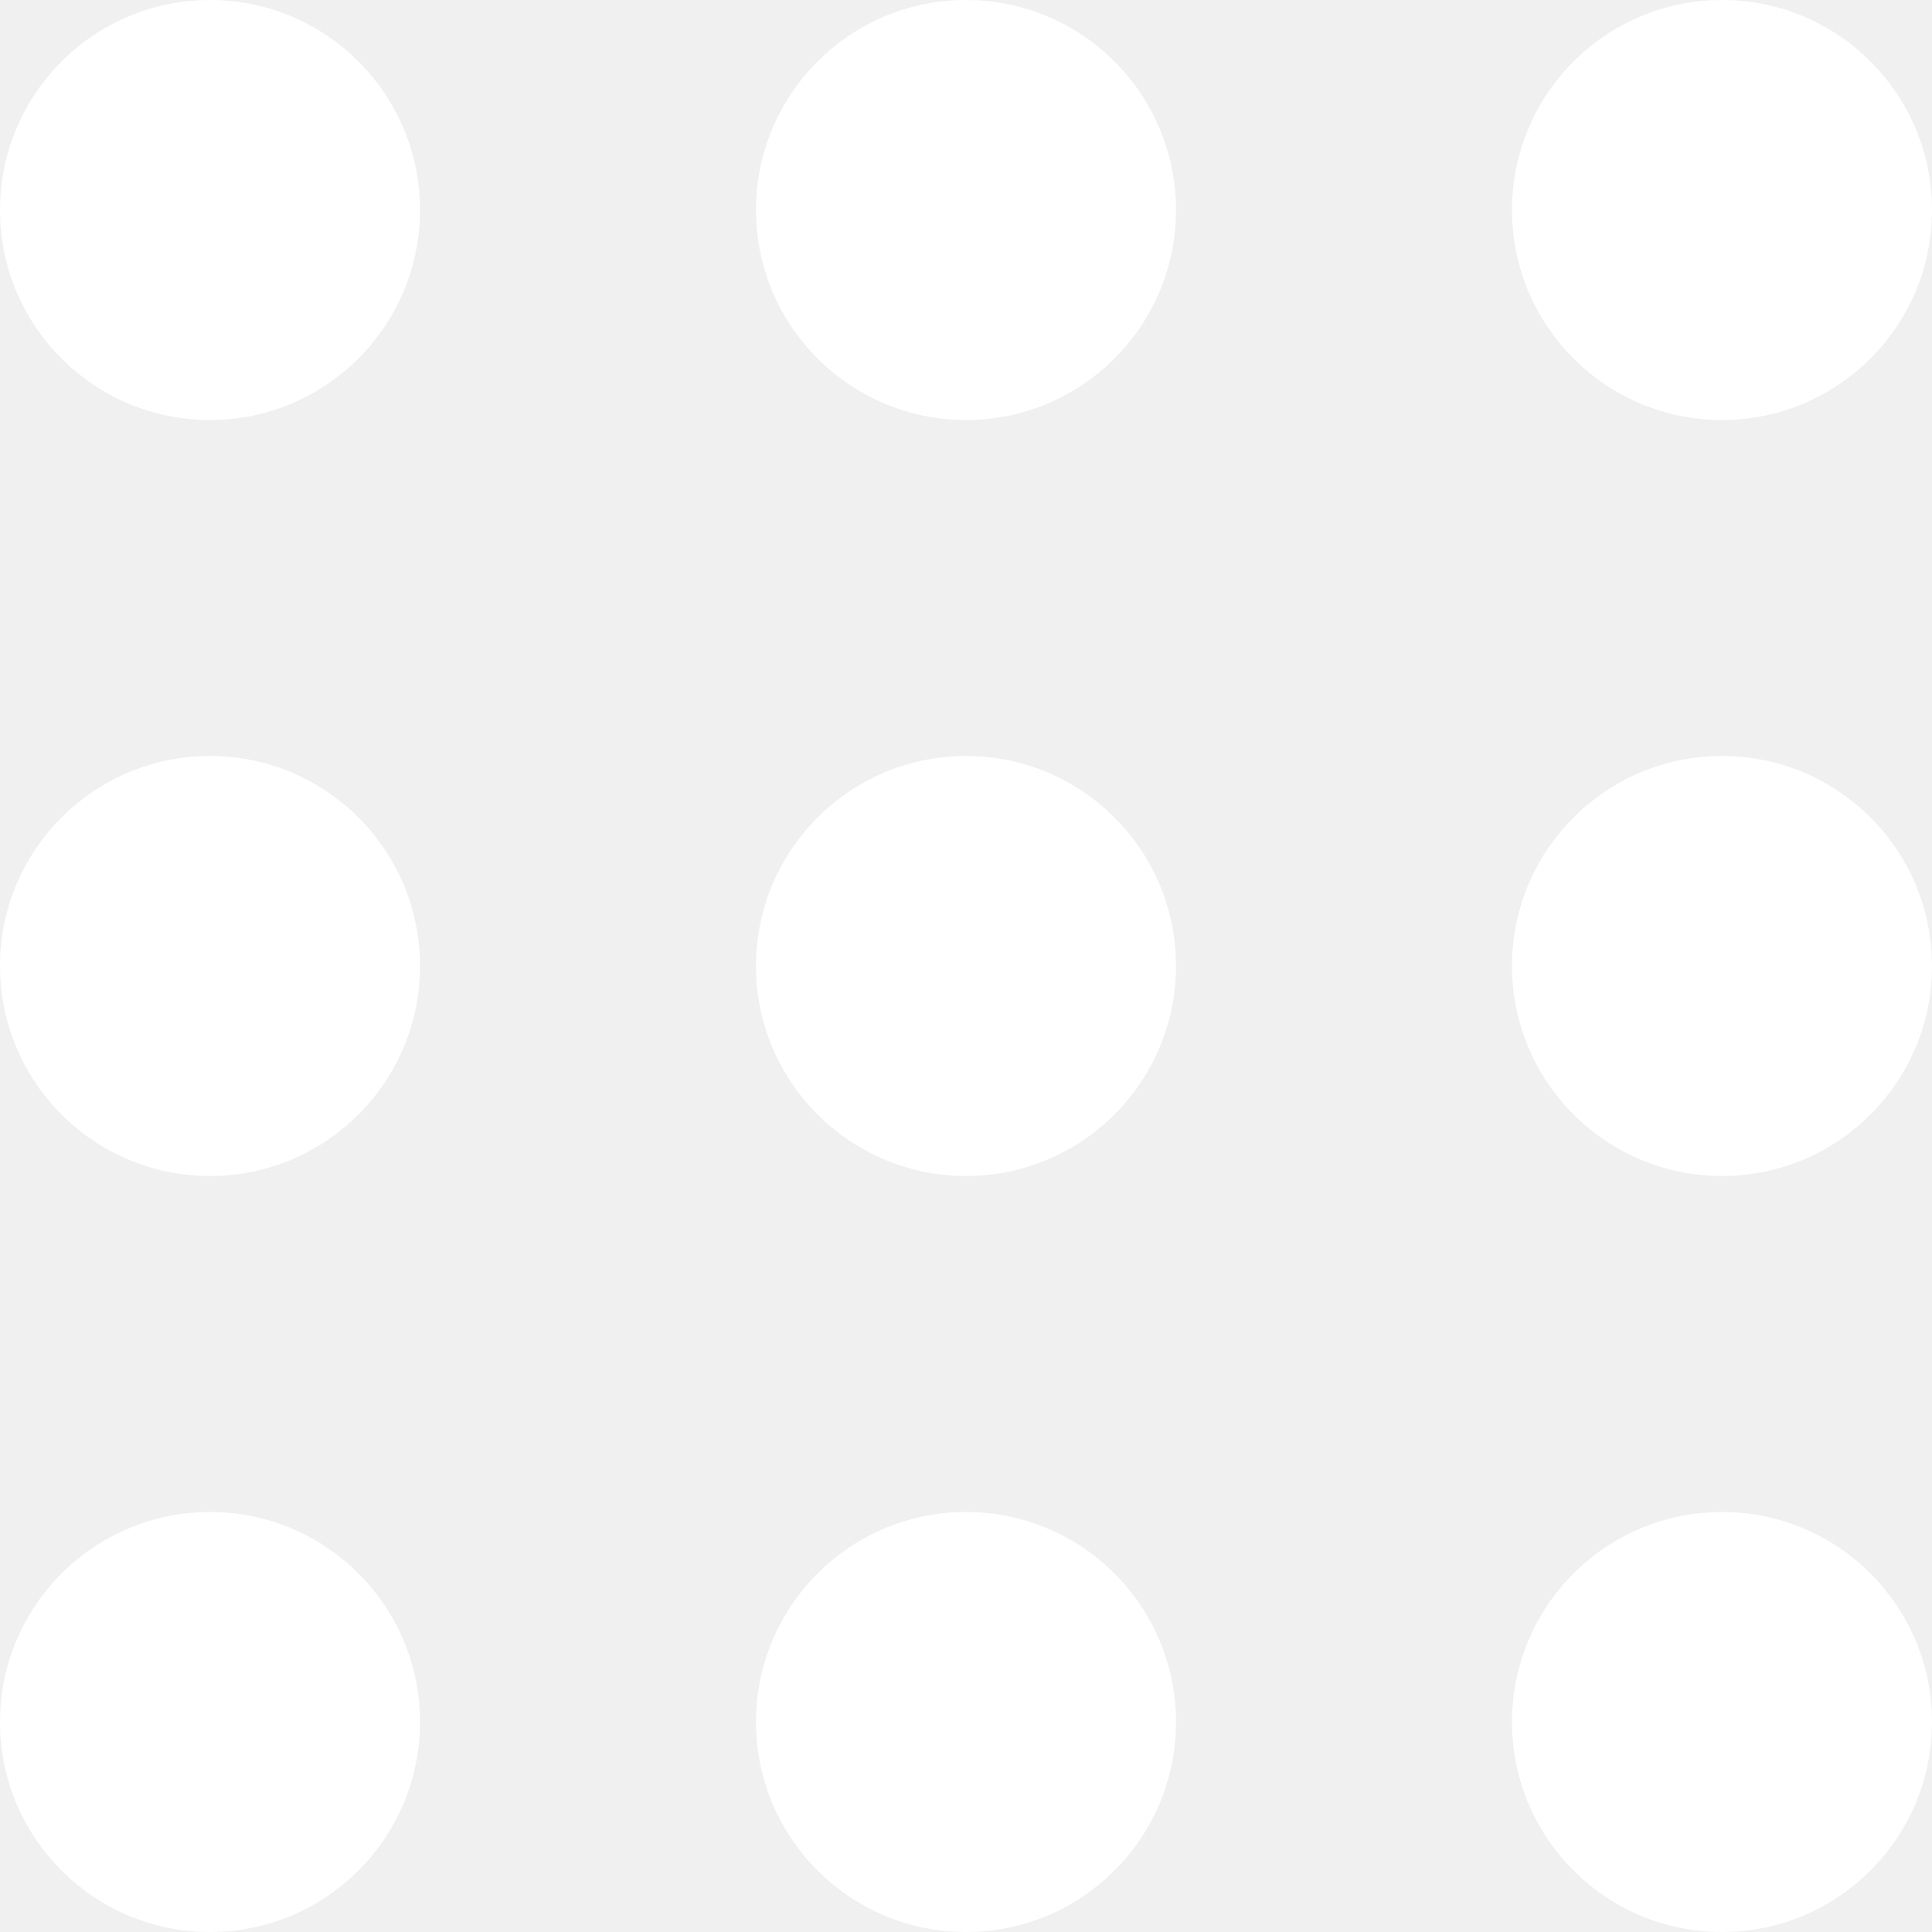
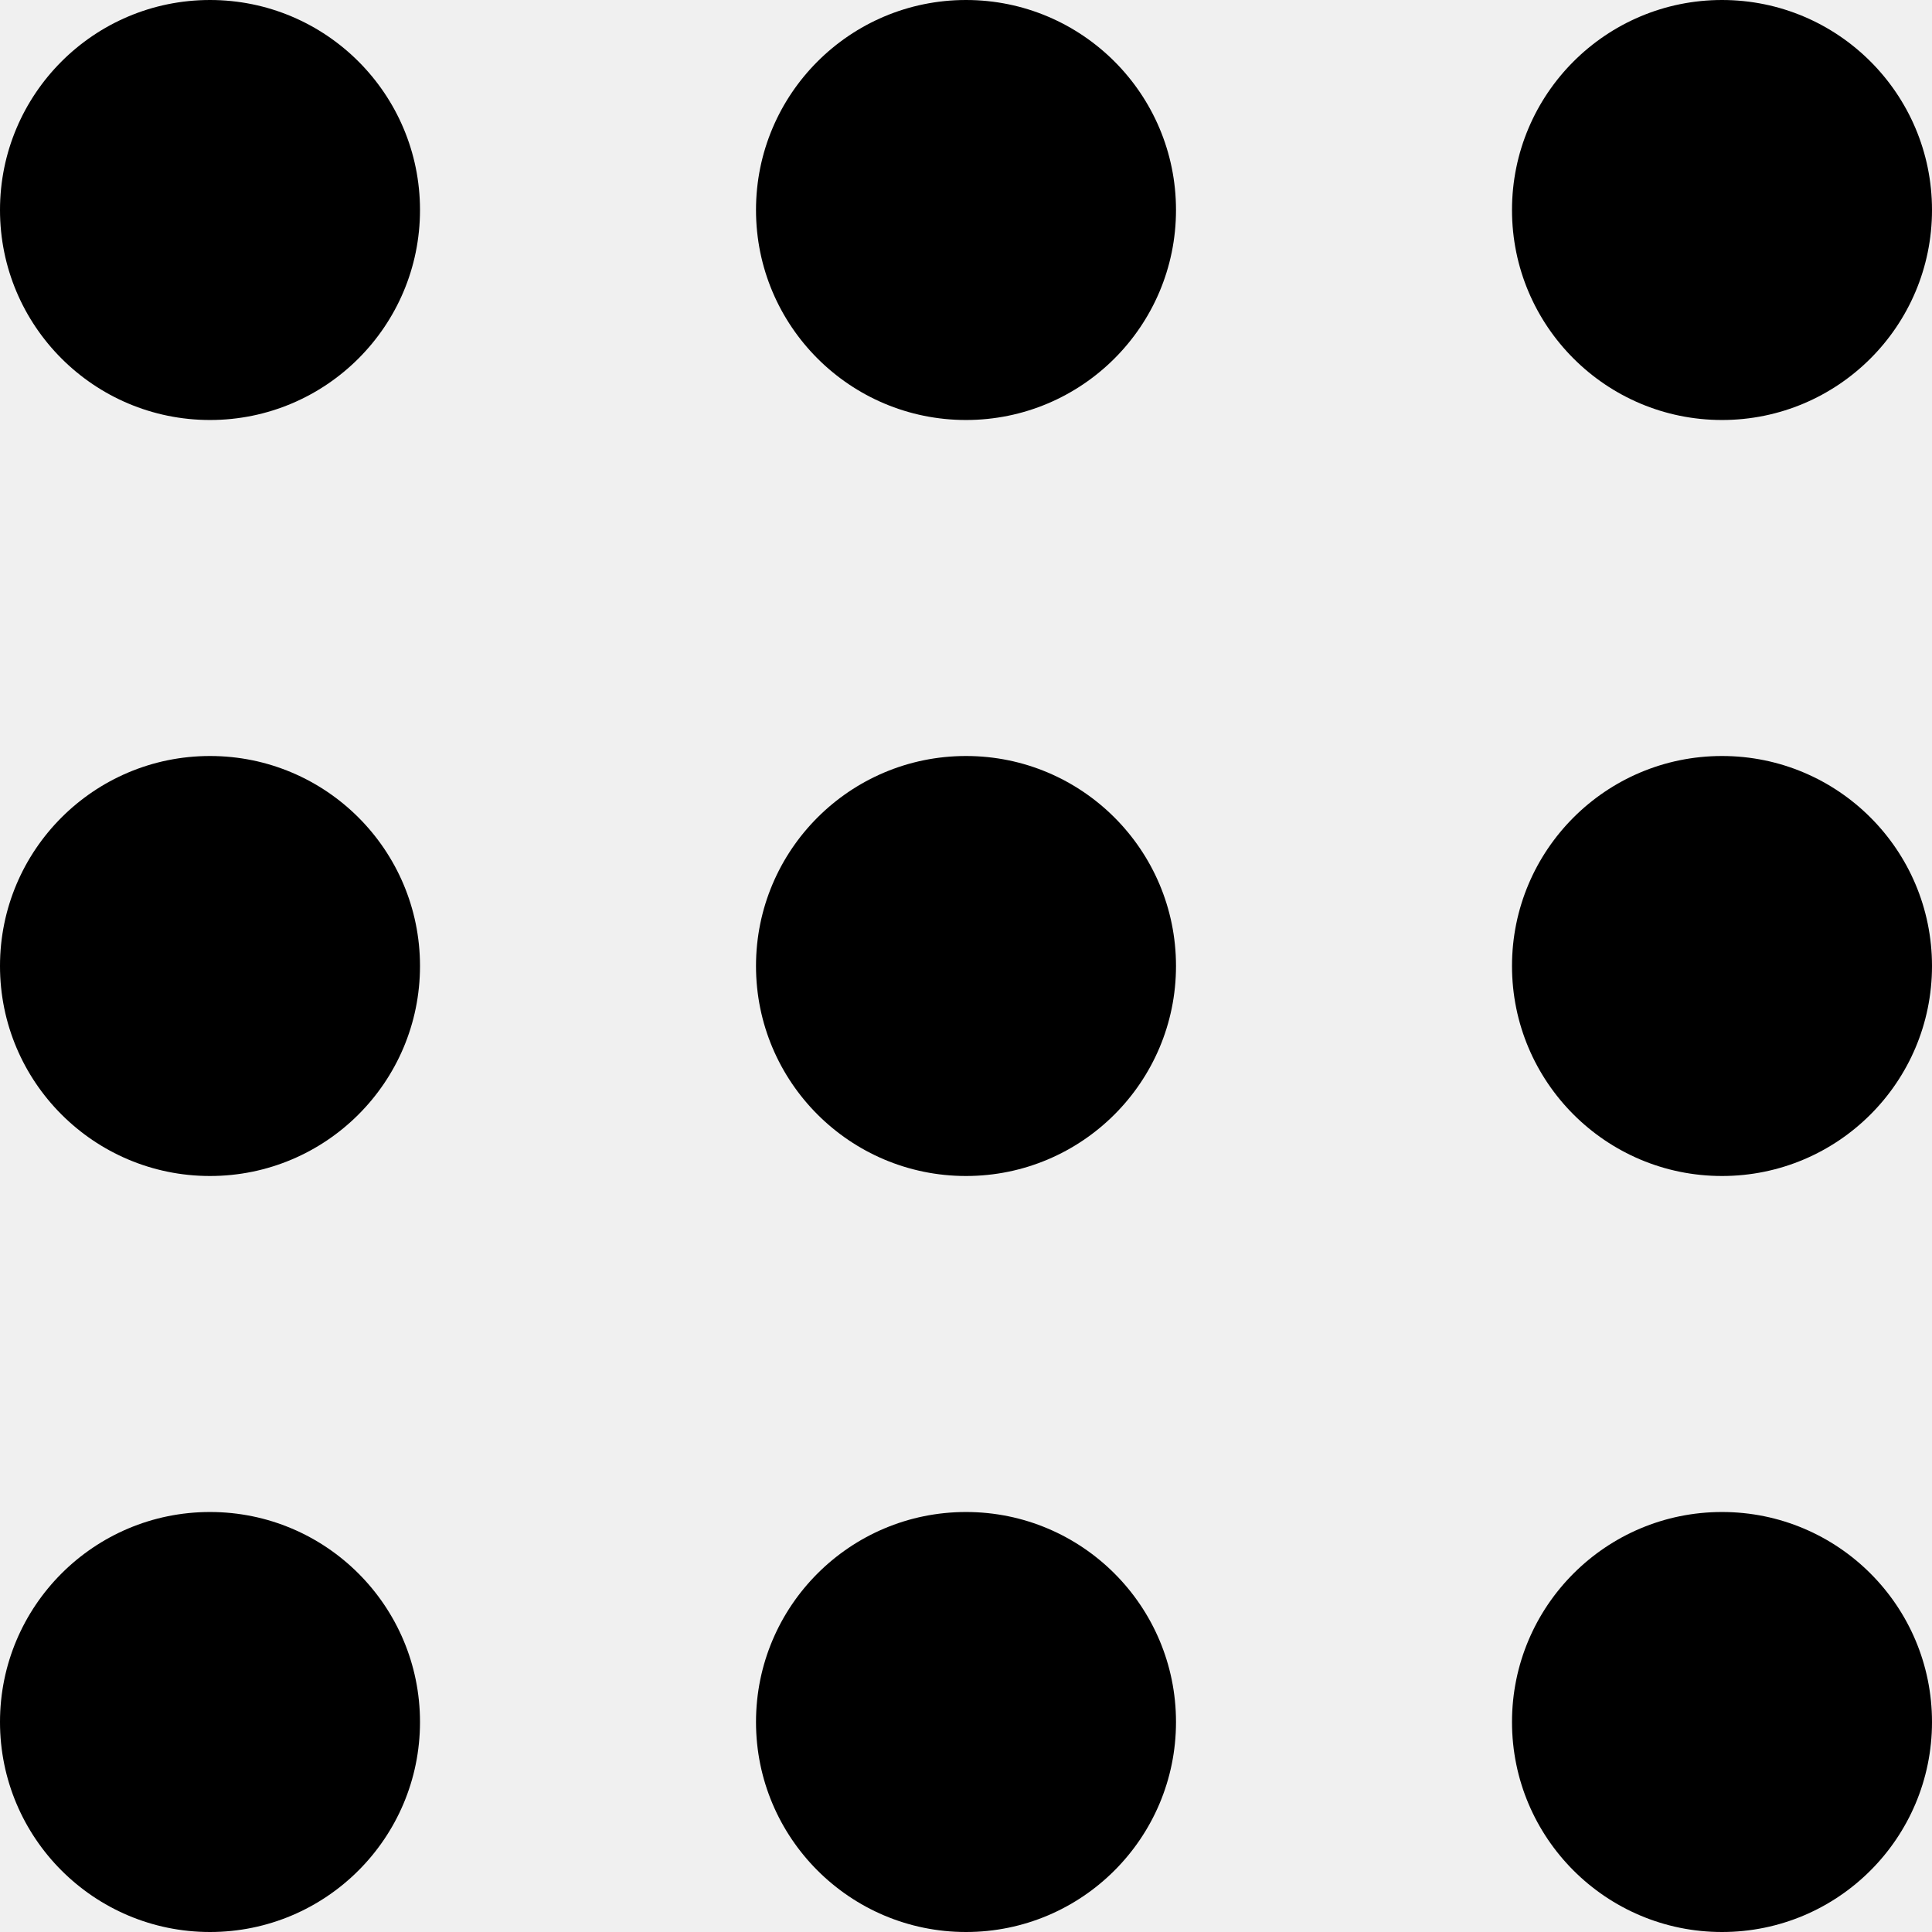
<svg xmlns="http://www.w3.org/2000/svg" width="23" height="23">
-   <g transform="translate(-1433 -50)" fill="#fff">
+   <g transform="translate(-1433 -50)">
    <circle cx="2.5" cy="2.5" r="2.5" transform="translate(1433 50)" />
    <circle cx="2.5" cy="2.5" r="2.5" transform="translate(1442 50)" />
    <circle cx="2.5" cy="2.5" r="2.5" transform="translate(1451 50)" />
    <circle cx="2.5" cy="2.5" r="2.5" transform="translate(1433 59)" />
    <circle cx="2.5" cy="2.5" r="2.5" transform="translate(1442 59)" />
    <circle cx="2.5" cy="2.5" r="2.5" transform="translate(1451 59)" />
    <circle cx="2.5" cy="2.5" r="2.5" transform="translate(1433 68)" />
    <circle cx="2.5" cy="2.5" r="2.5" transform="translate(1442 68)" />
    <circle cx="2.5" cy="2.5" r="2.5" transform="translate(1451 68)" />
  </g>
</svg>
